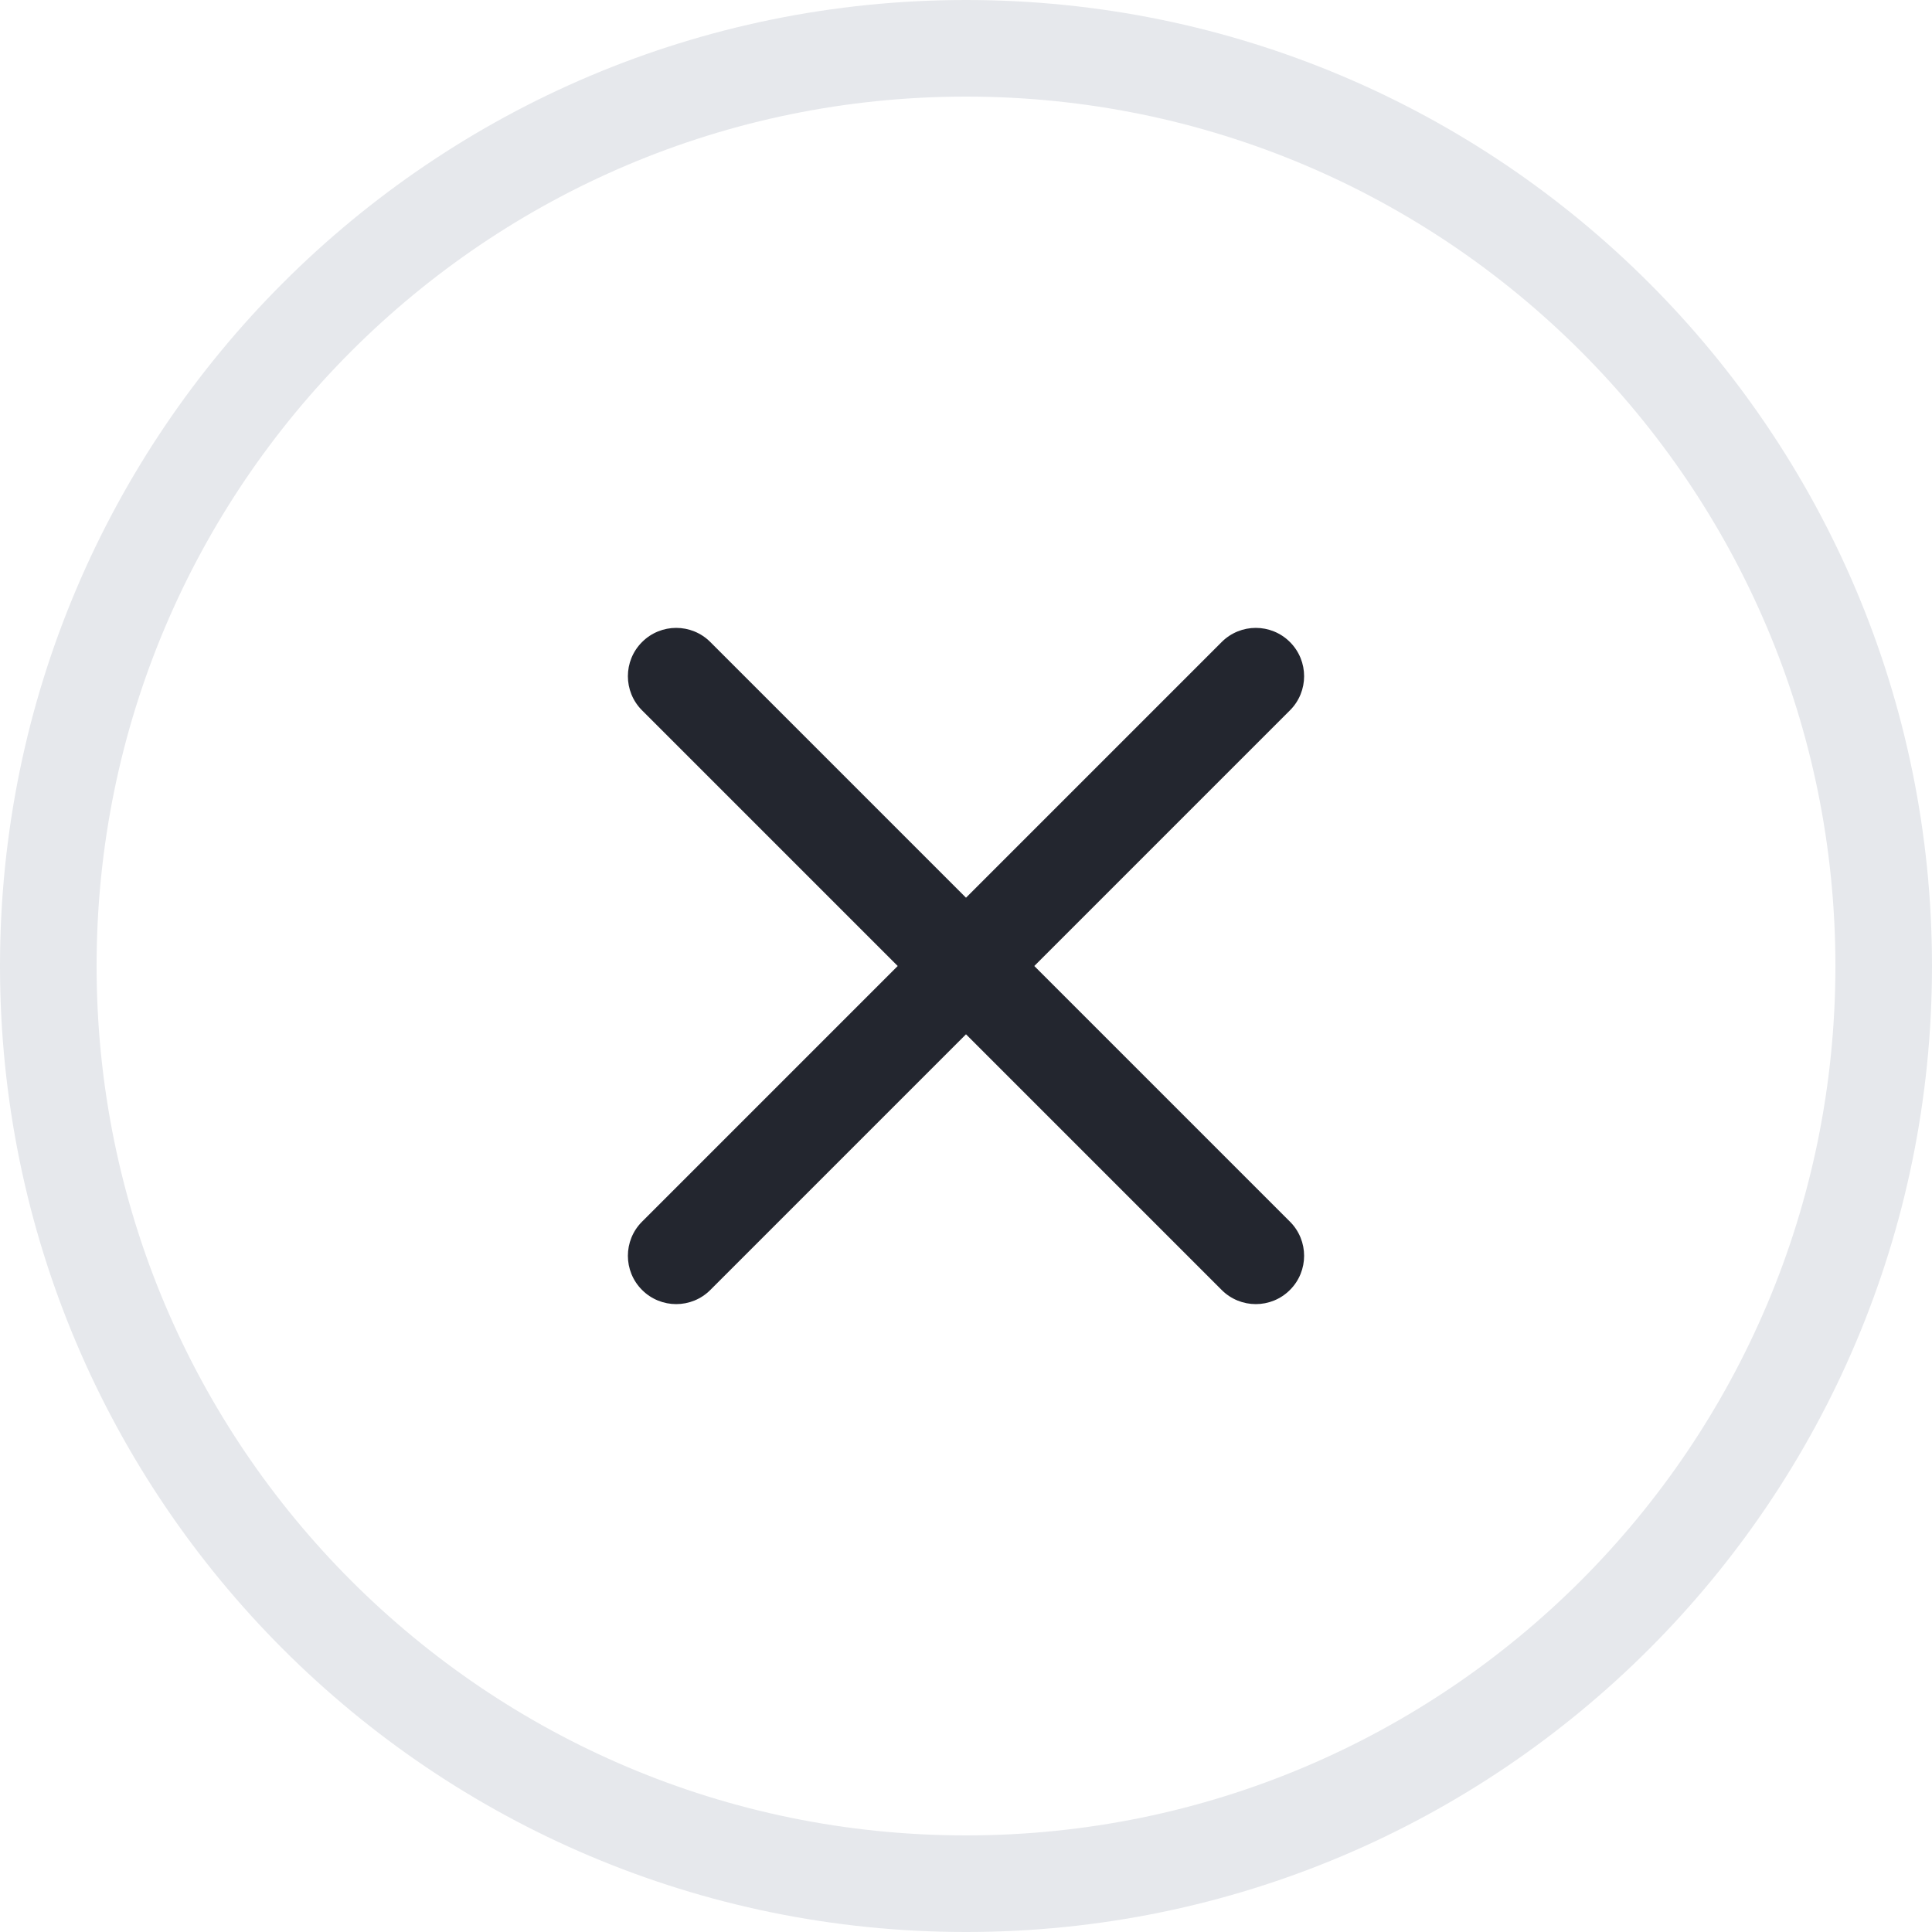
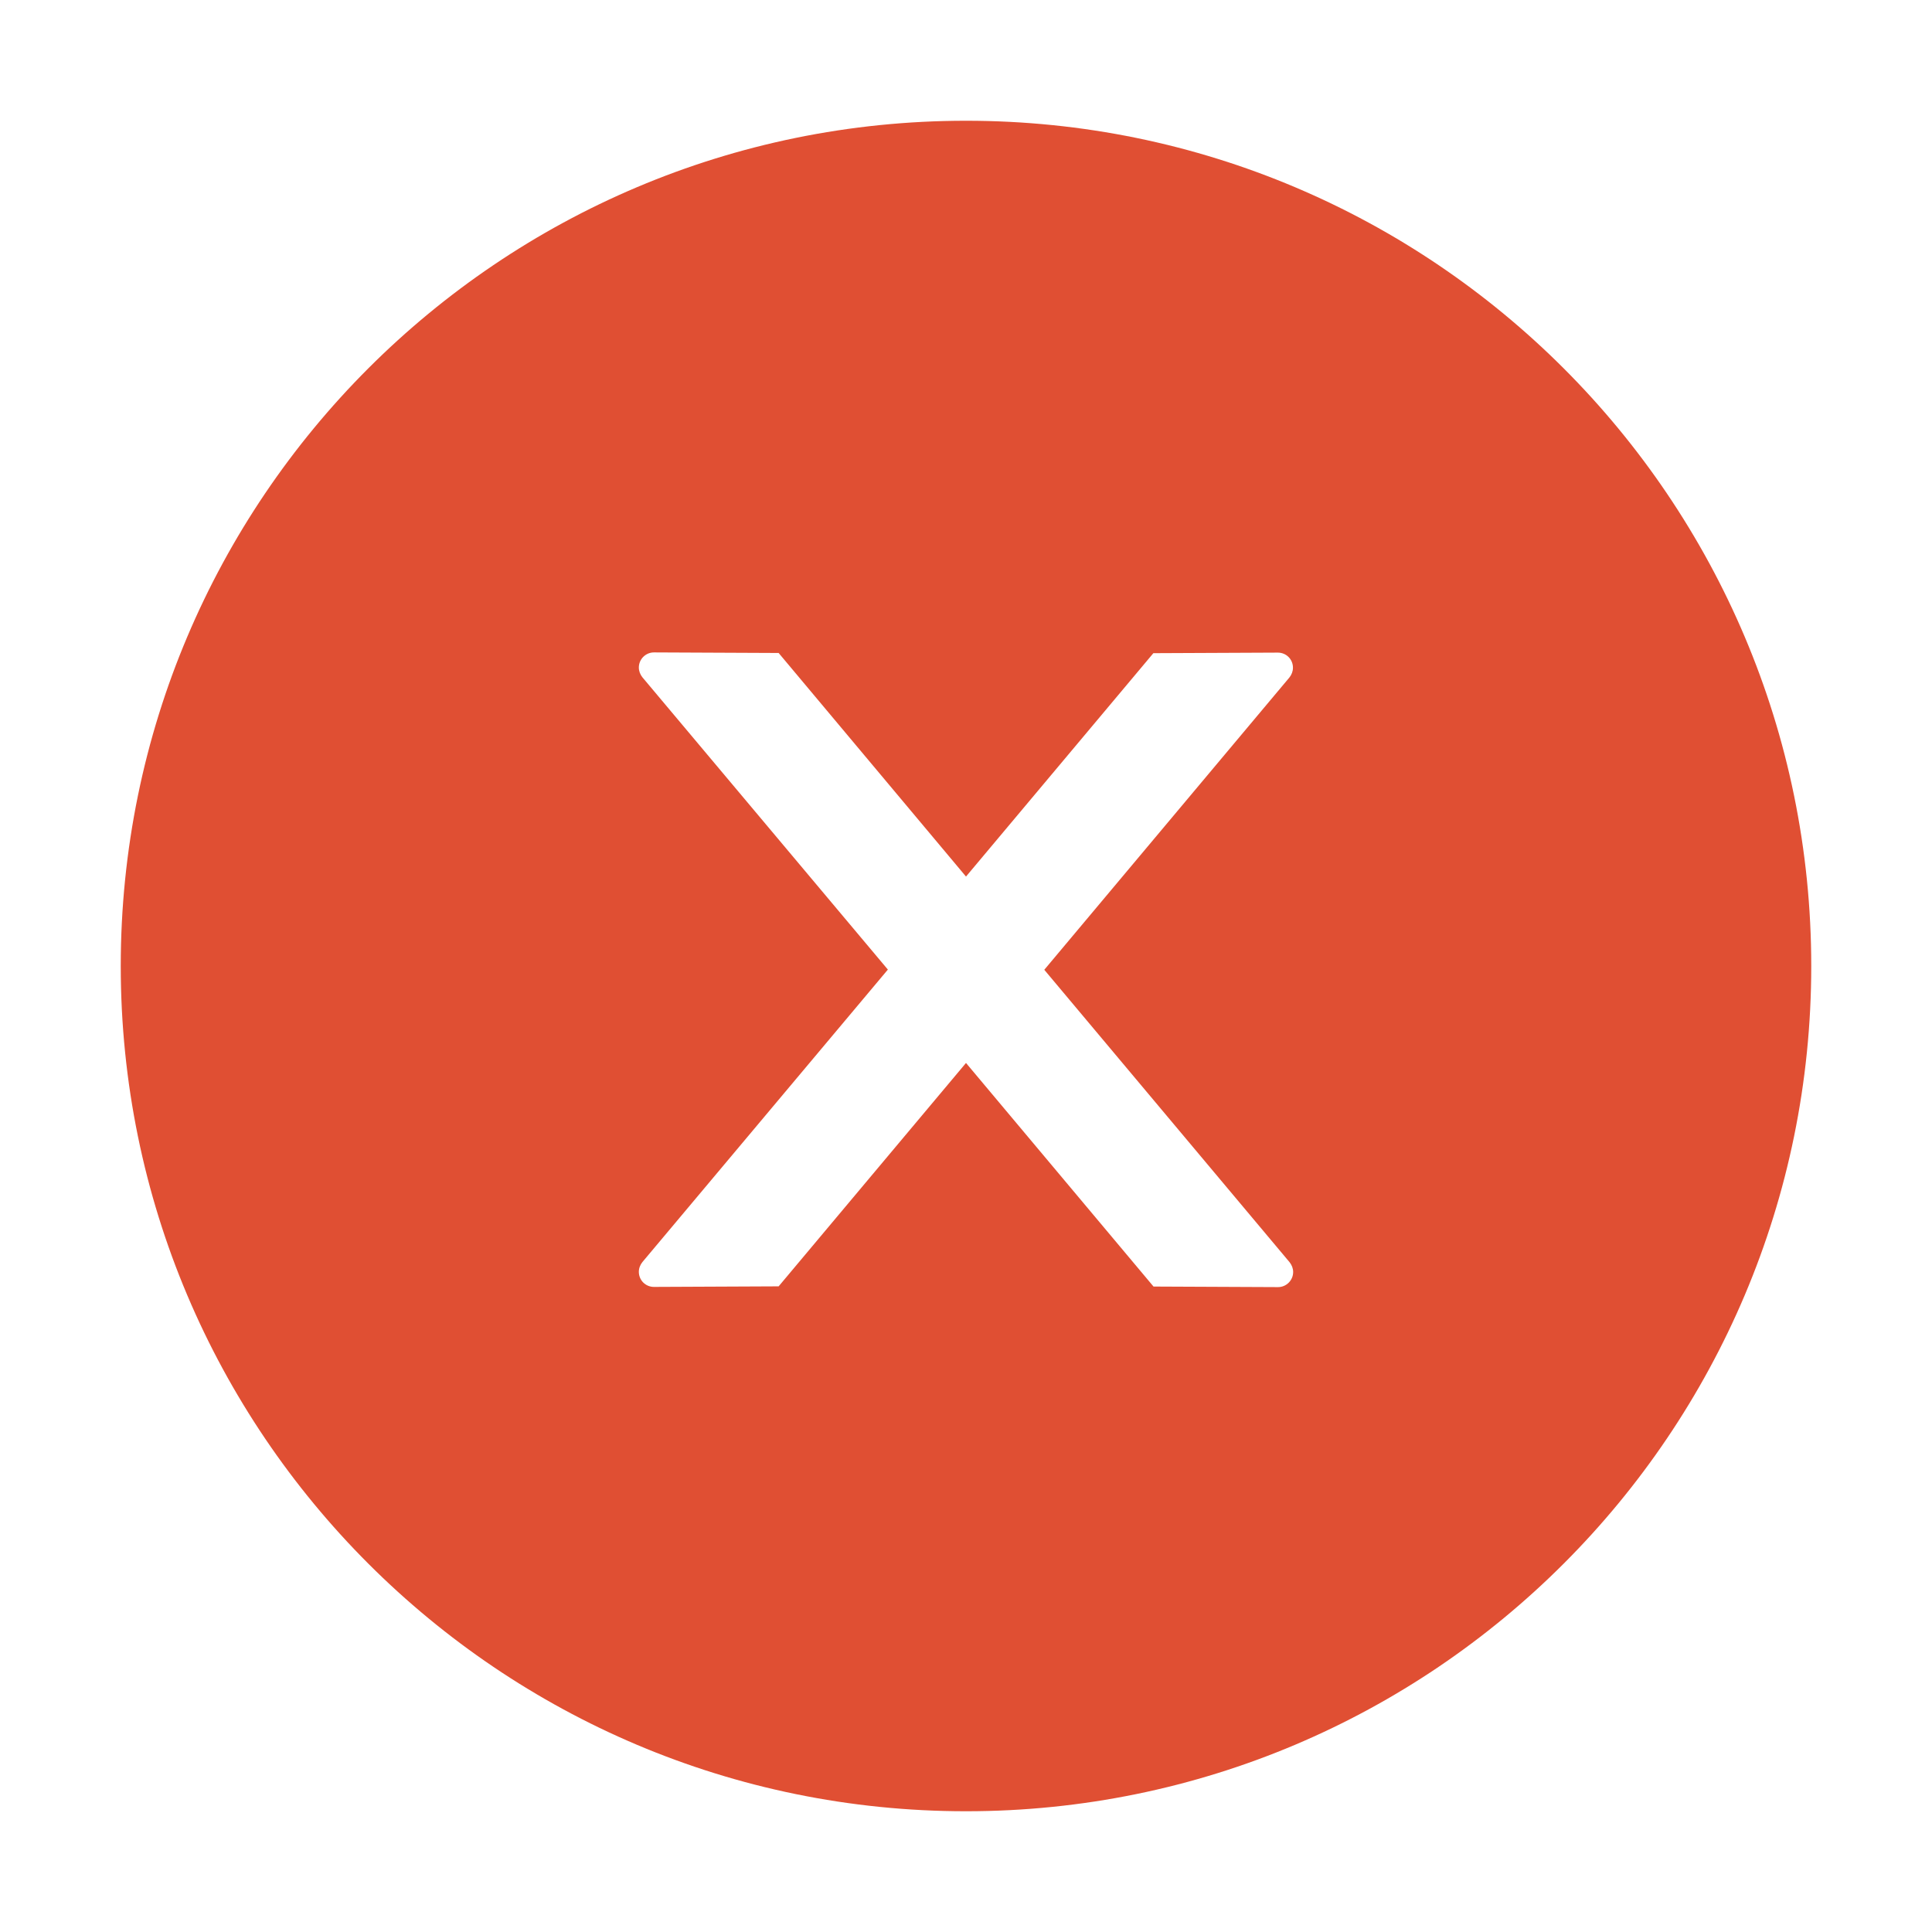
- <svg xmlns="http://www.w3.org/2000/svg" width="40px" height="40px" viewBox="0 0 40 40" version="1.1">
-   <g id="切图与icon" stroke="none" stroke-width="1" fill="none" fill-rule="evenodd">
-     <g id="规范汇总" transform="translate(-53, -596)">
-       <g id="share" transform="translate(53, 596)">
-         <rect id="share-(style)" stroke="#E6E8EC" stroke-width="2" fill-rule="nonzero" x="1" y="1" width="38" height="38" rx="19" />
-         <g id="icons/Close/Line" transform="translate(13, 13)" fill="#23262F">
-           <path d="M0.293,0.293 C0.683,-0.098 1.317,-0.098 1.707,0.293 L7,5.586 L12.293,0.293 C12.683,-0.098 13.317,-0.098 13.707,0.293 C14.098,0.683 14.098,1.317 13.707,1.707 L8.414,7 L13.707,12.293 C14.098,12.683 14.098,13.317 13.707,13.707 C13.317,14.098 12.683,14.098 12.293,13.707 L7,8.414 L1.707,13.707 C1.317,14.098 0.683,14.098 0.293,13.707 C-0.098,13.317 -0.098,12.683 0.293,12.293 L5.586,7 L0.293,1.707 C-0.098,1.317 -0.098,0.683 0.293,0.293 Z" id="Shape" />
-         </g>
+ <svg xmlns="http://www.w3.org/2000/svg" width="48px" height="48px" viewBox="0 0 48 48" version="1.1">
+   <g id="切图" stroke="none" stroke-width="1" fill="none" fill-rule="evenodd">
+     <g id="画板" transform="translate(-520, -465)" fill="#E04F33" fill-rule="nonzero">
+       <g id="close-circle-fill" transform="translate(520, 465)">
+         <rect id="矩形" opacity="0" x="0" y="0" width="48" height="48" />
+         <path d="M24,3 C12.403,3 3,12.403 3,24 C3,35.597 12.403,45 24,45 C35.597,45 45,35.597 45,24 C45,12.403 35.597,3 24,3 Z M31.753,31.978 L28.659,31.964 L24,26.409 L19.345,31.959 L16.247,31.973 C16.041,31.973 15.872,31.809 15.872,31.598 C15.872,31.509 15.905,31.425 15.961,31.355 L22.059,24.089 L15.961,16.828 C15.905,16.758 15.872,16.673 15.872,16.584 C15.872,16.378 16.041,16.209 16.247,16.209 L19.345,16.223 L24,21.778 L28.655,16.228 L31.748,16.214 C31.955,16.214 32.123,16.378 32.123,16.589 C32.123,16.678 32.091,16.762 32.034,16.833 L25.945,24.094 L32.039,31.359 C32.095,31.43 32.128,31.514 32.128,31.603 C32.128,31.809 31.959,31.978 31.753,31.978 Z" id="形状" />
      </g>
    </g>
  </g>
</svg>
